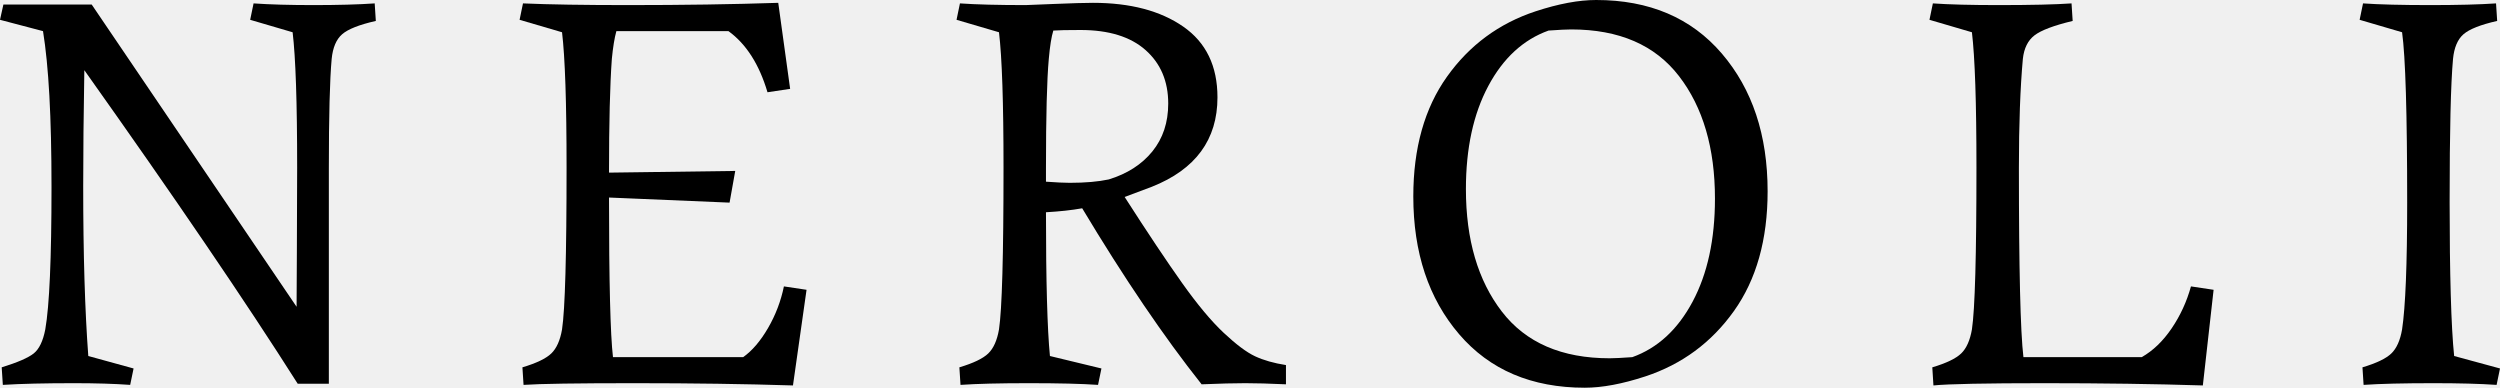
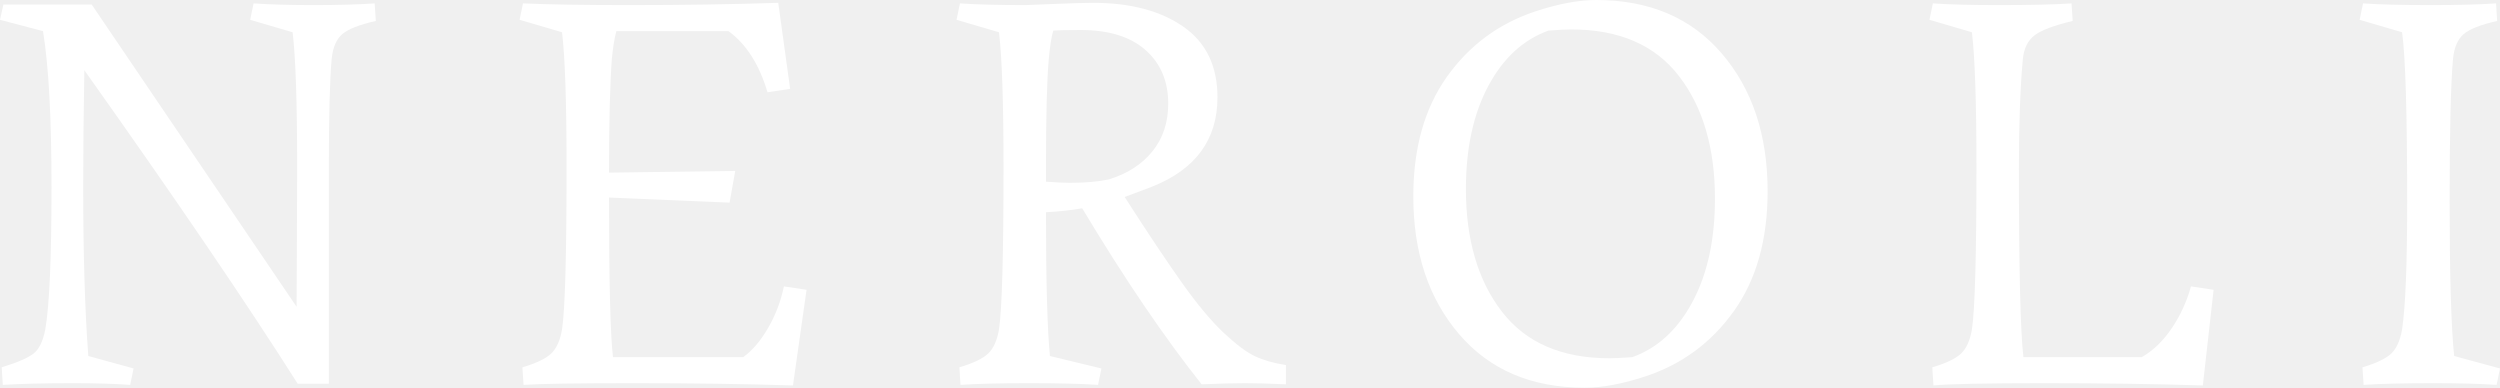
<svg xmlns="http://www.w3.org/2000/svg" id="Capa_2" data-name="Capa 2" viewBox="0 0 883.39 137">
-   <g id="Capa_1-2" data-name="Capa 1">
+   <g id="Capa_1-2" data-name="Capa 1" fill="#ffffff">
    <g>
      <path d="M132.4,1.2l.4,6.2c-5.87,1.33-9.83,2.9-11.9,4.7-2.07,1.8-3.3,4.7-3.7,8.7-.67,7.33-1,20.2-1,38.6v76.2h-11c-18.27-28.8-43.4-65.73-75.4-110.8-.27,15.47-.4,29.13-.4,41,0,24,.6,44,1.8,60l16,4.4-1.2,5.8c-5.6-.4-12.2-.6-19.8-.6-10.4,0-18.8.2-25.2.6l-.4-6.2c5.6-1.73,9.37-3.37,11.3-4.9,1.93-1.53,3.3-4.37,4.1-8.5,1.47-8.4,2.2-25.13,2.2-50.2s-1-42.8-3-55.2L0,7,1.2,1.6h31.2l72.4,106.8c0-2.13.03-8.57.1-19.3.07-10.73.1-20.7.1-29.9,0-22.93-.53-38.87-1.6-47.8l-15-4.4,1.2-5.8c5.73.4,12.8.6,21.2.6s16-.2,21.6-.6Z" />
      <path d="M277,101.2l8,1.2-4.8,33.8c-16.93-.53-35.6-.8-56-.8s-33.33.2-39.2.6l-.4-6.2c4.93-1.47,8.33-3.1,10.2-4.9,1.87-1.8,3.13-4.63,3.8-8.5,1.07-7.07,1.6-26.13,1.6-57.2,0-22.93-.53-38.87-1.6-47.8l-15-4.4,1.2-5.8c9.2.4,21.6.6,37.2.6,19.33,0,37-.27,53-.8l4.2,30.4-8,1.2c-2.93-9.87-7.53-17.07-13.8-21.6h-39.6c-.67,2.4-1.2,5.67-1.6,9.8-.67,9.2-1,22.6-1,40.2l44.6-.6-2,11.2-42.6-1.8c0,29.73.47,48.53,1.4,56.4h46c3.2-2.27,6.13-5.7,8.8-10.3,2.67-4.6,4.53-9.5,5.6-14.7Z" />
      <path d="M397.4,69.6c8.13,12.67,14.9,22.8,20.3,30.4,5.4,7.6,10.3,13.47,14.7,17.6,4.4,4.13,8.1,6.9,11.1,8.3,3,1.4,6.63,2.43,10.9,3.1v6.8c-5.87-.27-10.67-.4-14.4-.4s-9,.13-15.4.4c-13.33-16.8-27.4-37.53-42.2-62.2-3.73.67-8,1.13-12.8,1.4,0,24.4.47,41.33,1.4,50.8l18.2,4.4-1.2,5.8c-5.73-.4-13.87-.6-24.4-.6s-18.33.2-24.2.6l-.4-6.2c4.93-1.47,8.33-3.1,10.2-4.9,1.87-1.8,3.13-4.63,3.8-8.5,1.07-7.07,1.6-26.13,1.6-57.2,0-22.93-.53-38.87-1.6-47.8l-15-4.4,1.2-5.8c5.73.4,13.47.6,23.2.6,3.2-.13,6.53-.27,10-.4,3.47-.13,6.2-.23,8.2-.3,2-.07,3.87-.1,5.6-.1,13.2,0,23.83,2.8,31.9,8.4,8.07,5.6,12.1,13.93,12.1,25,0,14.93-7.73,25.47-23.2,31.6-3.47,1.33-6.67,2.53-9.6,3.6ZM369.6,64.2c3.73.27,6.53.4,8.4.4,5.47,0,10.07-.4,13.8-1.2,6.53-2,11.67-5.3,15.4-9.9,3.73-4.6,5.6-10.23,5.6-16.9,0-7.87-2.67-14.17-8-18.9-5.33-4.73-13-7.1-23-7.1-4.67,0-7.87.07-9.6.2-.67,2.13-1.2,5.47-1.6,10-.67,7.33-1,20.2-1,38.6v4.8Z" />
      <path d="M624.6,67.6c0,17.07-3.97,31.17-11.9,42.3-7.93,11.13-18.37,18.83-31.3,23.1-8.13,2.67-15.27,4-21.4,4-18.8,0-33.6-6.3-44.4-18.9-10.8-12.6-16.2-28.83-16.2-48.7,0-17.07,3.97-31.17,11.9-42.3,7.93-11.13,18.37-18.83,31.3-23.1,8.13-2.67,15.27-4,21.4-4,18.8,0,33.6,6.3,44.4,18.9,10.8,12.6,16.2,28.83,16.2,48.7ZM605.99,70.2c0-17.87-4.23-32.3-12.7-43.3-8.47-11-21.17-16.5-38.1-16.5-1.6,0-4.27.13-8,.4-8.93,3.2-16.03,9.73-21.3,19.6-5.27,9.87-7.9,22-7.9,36.4,0,17.87,4.23,32.3,12.7,43.3,8.47,11,21.17,16.5,38.1,16.5,1.6,0,4.27-.13,8-.4,8.93-3.2,16.03-9.73,21.3-19.6,5.27-9.87,7.9-22,7.9-36.4Z" />
      <path d="M774.19,101.2l8,1.2-3.8,33.8c-16.93-.53-35.6-.8-56-.8s-34,.27-39.2.8l-.4-6.4c4.93-1.47,8.33-3.1,10.2-4.9,1.87-1.8,3.13-4.63,3.8-8.5,1.07-7.07,1.6-26.13,1.6-57.2,0-22.93-.53-38.87-1.6-47.8l-15-4.4,1.2-5.8c5.73.4,13.47.6,23.2.6,11.46,0,20.07-.2,25.8-.6l.4,6.2c-6.67,1.6-11.17,3.3-13.5,5.1-2.33,1.8-3.7,4.57-4.1,8.3-.93,10.27-1.4,23.13-1.4,38.6,0,35.6.53,57.87,1.6,66.8h41.8c4-2.27,7.53-5.67,10.6-10.2,3.07-4.53,5.33-9.47,6.8-14.8Z" />
      <path d="M867.19,125.8l16.2,4.4-1.2,5.8c-5.87-.4-13.27-.6-22.2-.6-10.67,0-18.93.2-24.8.6l-.4-6.2c4.93-1.47,8.33-3.1,10.2-4.9,1.87-1.8,3.13-4.63,3.8-8.5,1.2-8,1.8-22.93,1.8-44.8,0-31.47-.6-51.53-1.8-60.2l-15-4.4,1.2-5.8c5.73.4,13.67.6,23.8.6,9.6,0,17.33-.2,23.2-.6l.4,6.2c-5.87,1.33-9.83,2.9-11.9,4.7-2.07,1.8-3.3,4.7-3.7,8.7-.8,8.8-1.2,25.67-1.2,50.6s.53,44.27,1.6,54.4Z" />
    </g>
  </g>
</svg>
